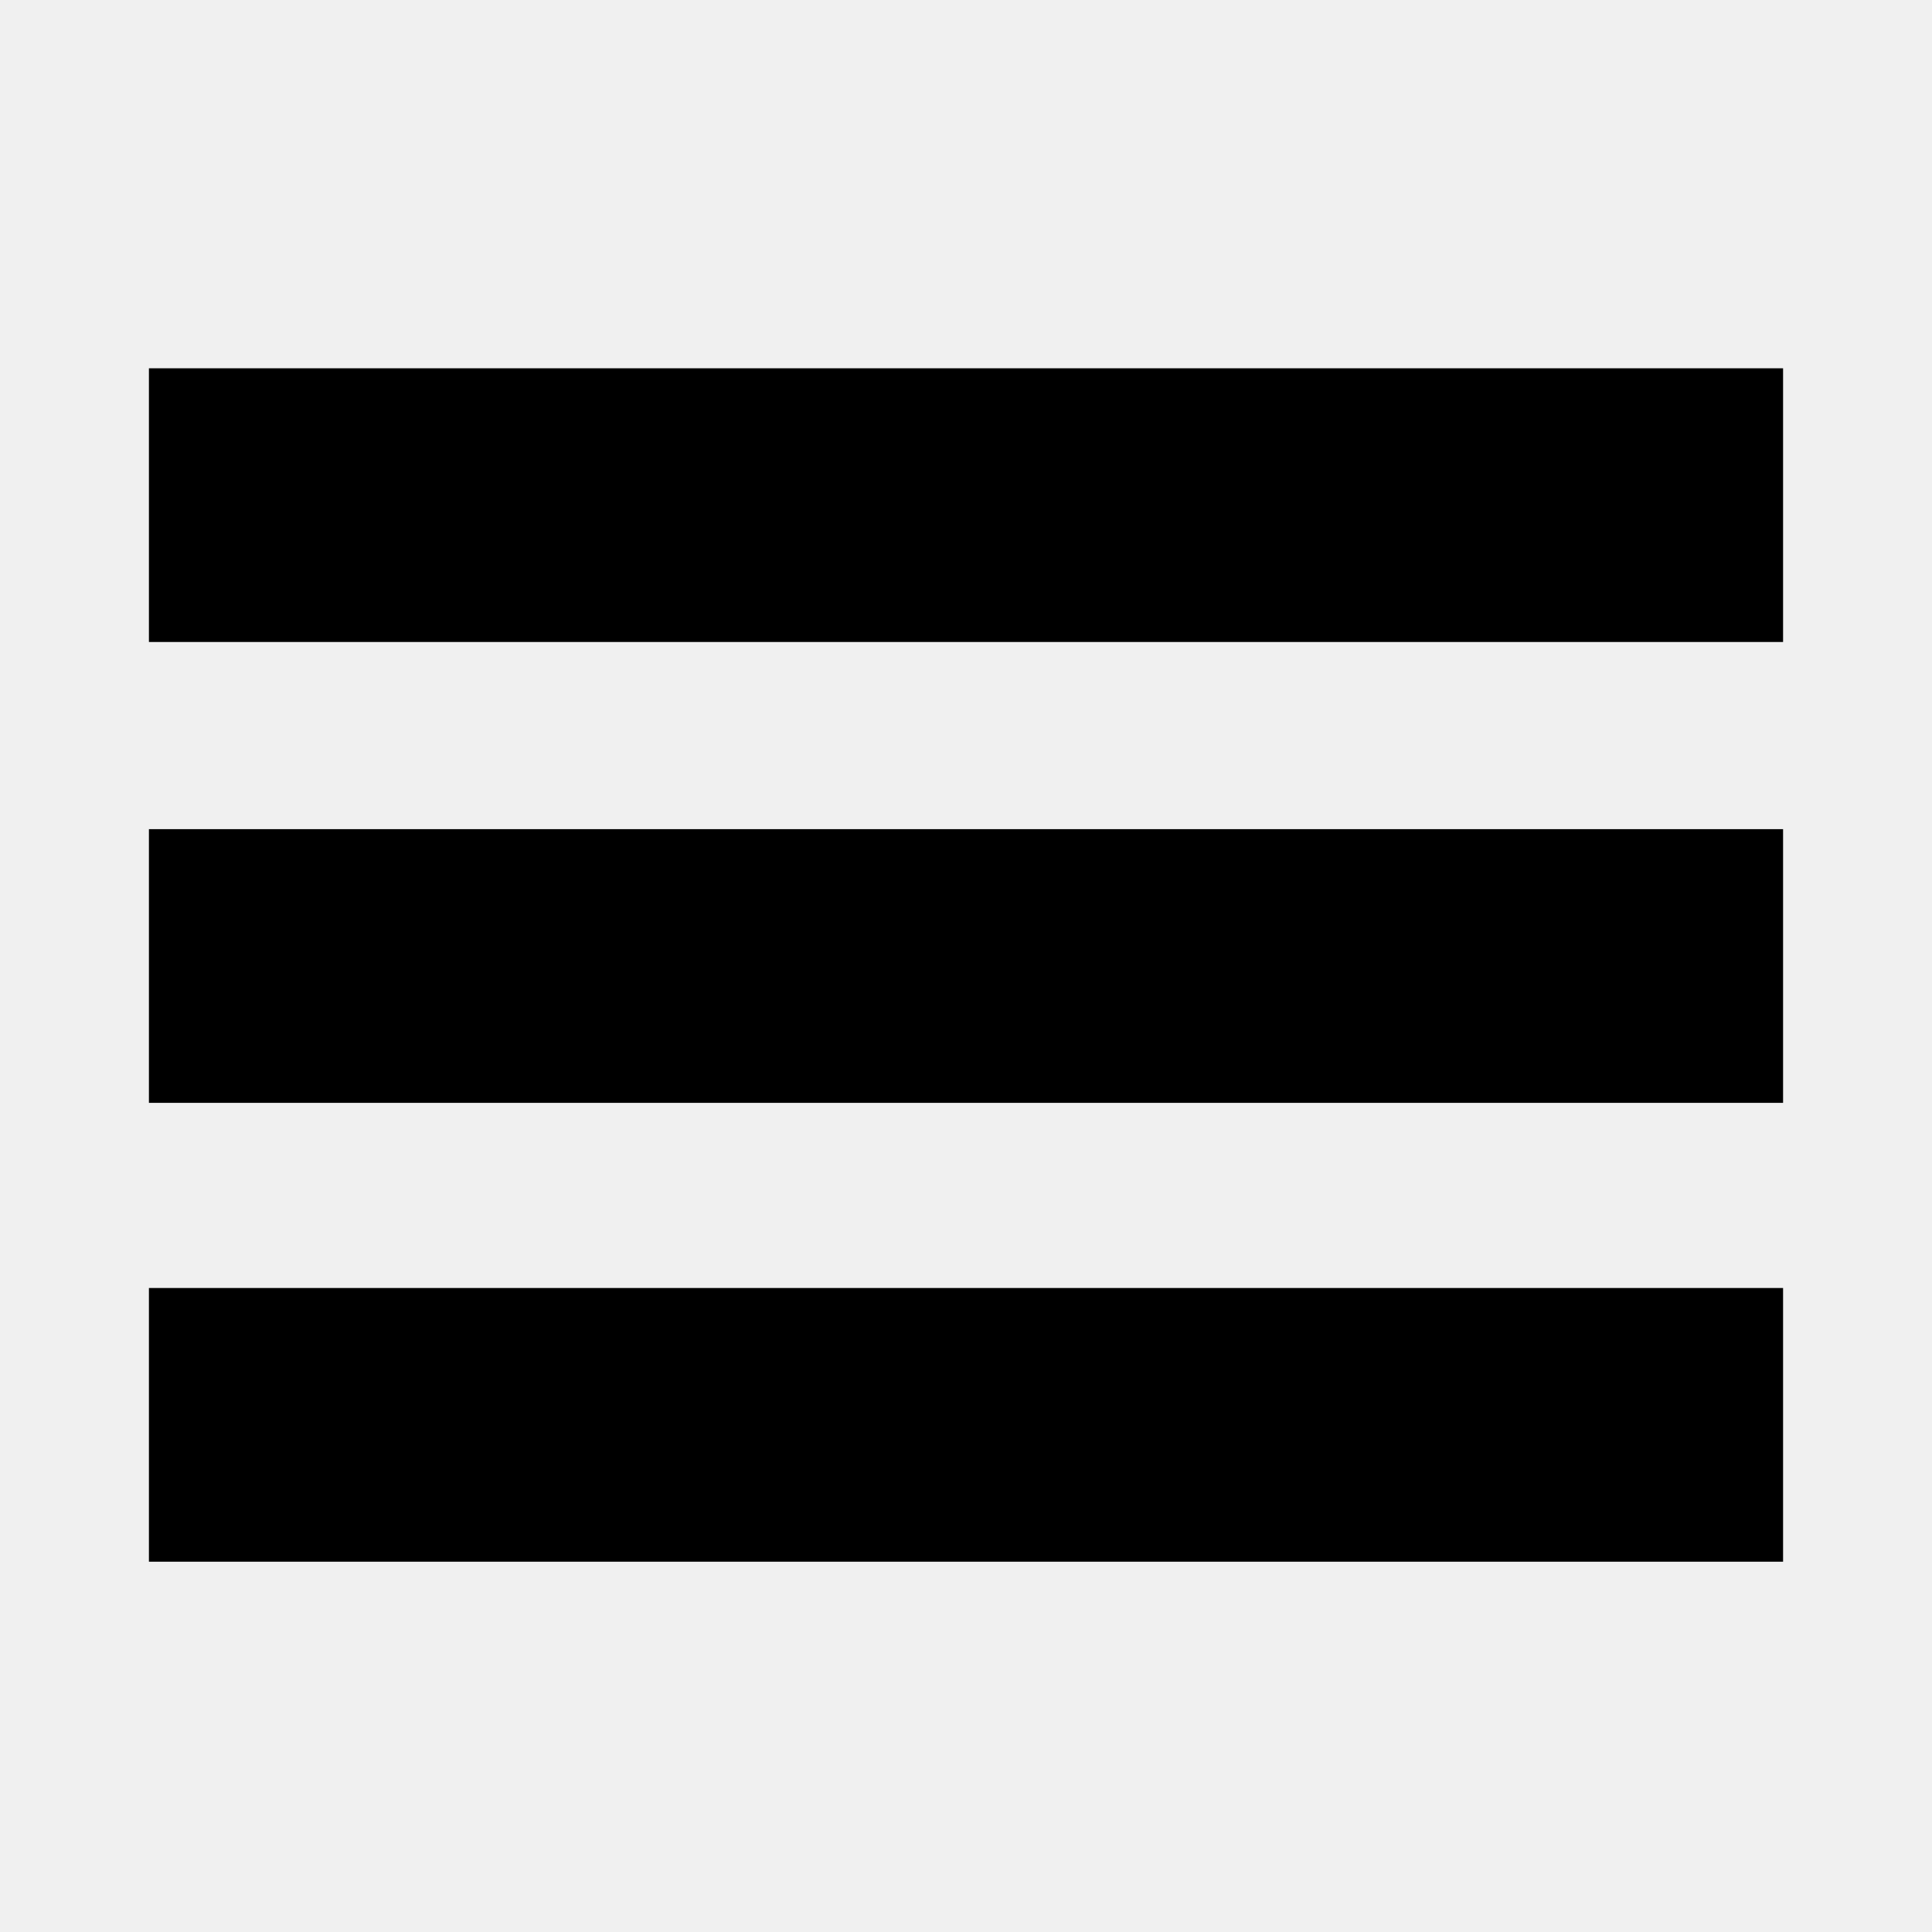
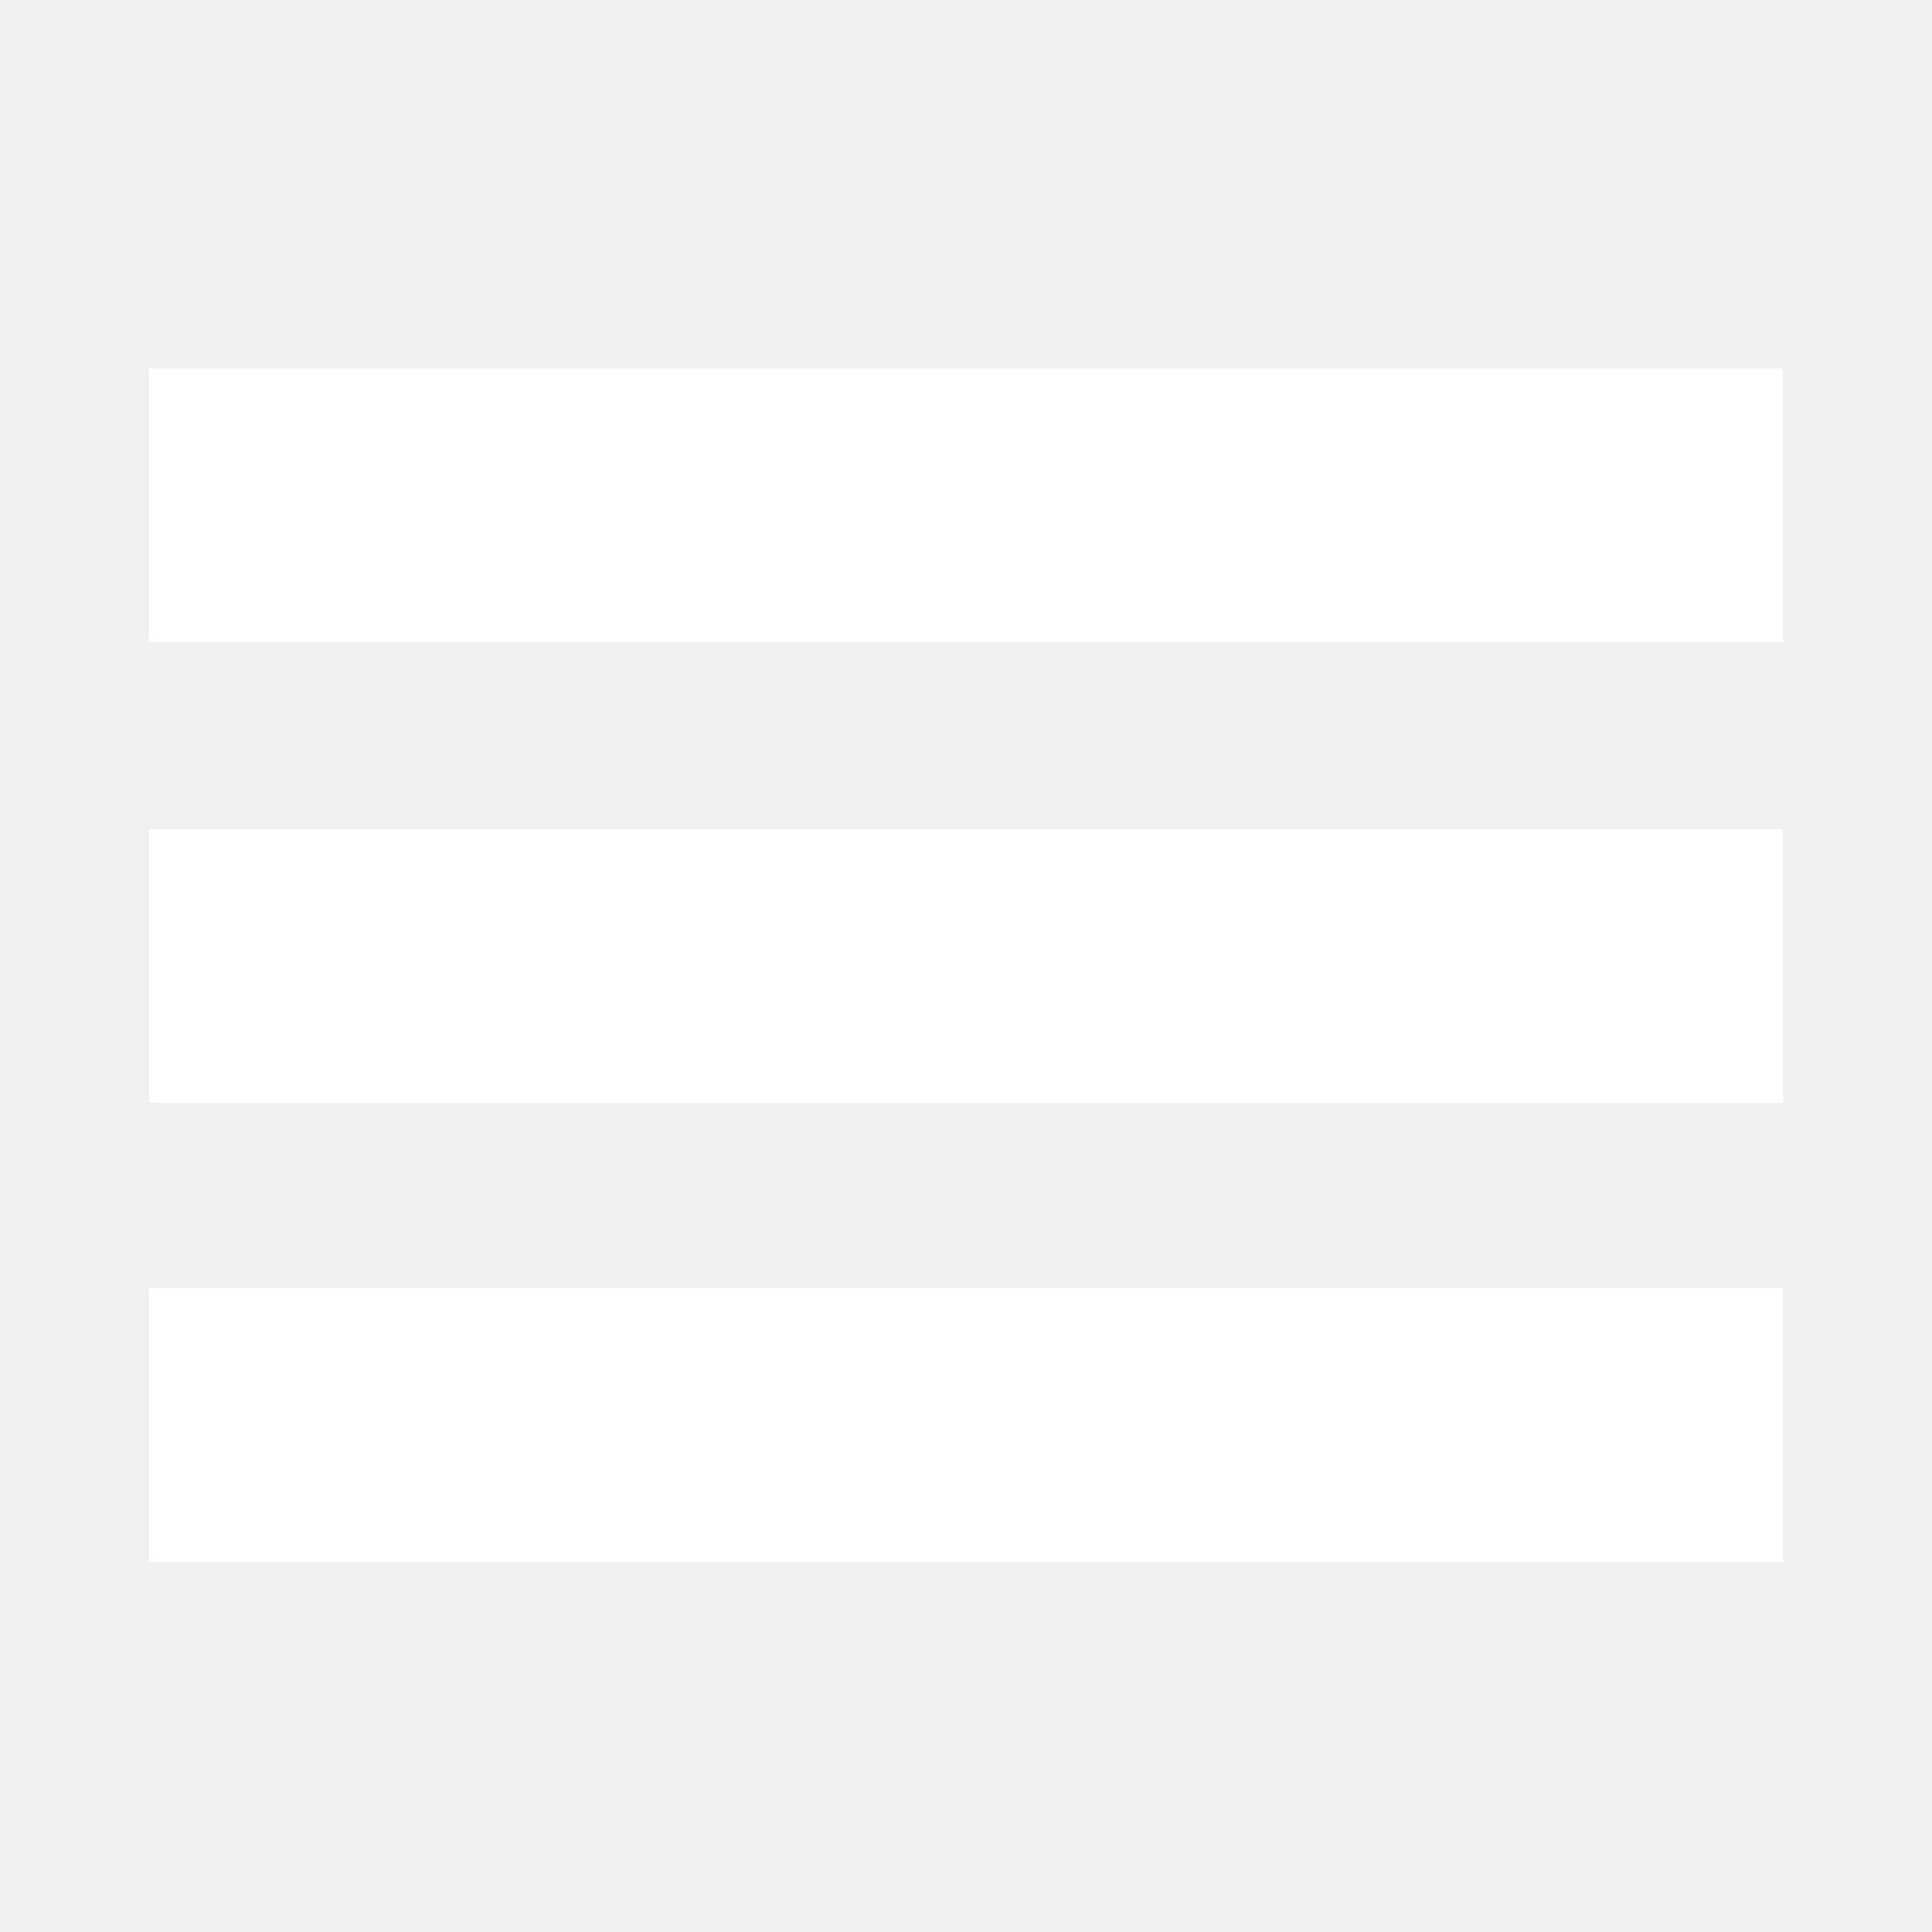
- <svg xmlns="http://www.w3.org/2000/svg" height="24px" viewBox="0 -960 960 960" width="24px" fill="#000000">
+ <svg xmlns="http://www.w3.org/2000/svg" height="24px" viewBox="0 -960 960 960" width="24px" fill="#FFFFFF">
  <path d="M74-184v-136h812v136H74Zm0-228v-136h812v136H74Zm0-229v-136h812v136H74Z" />
</svg>
